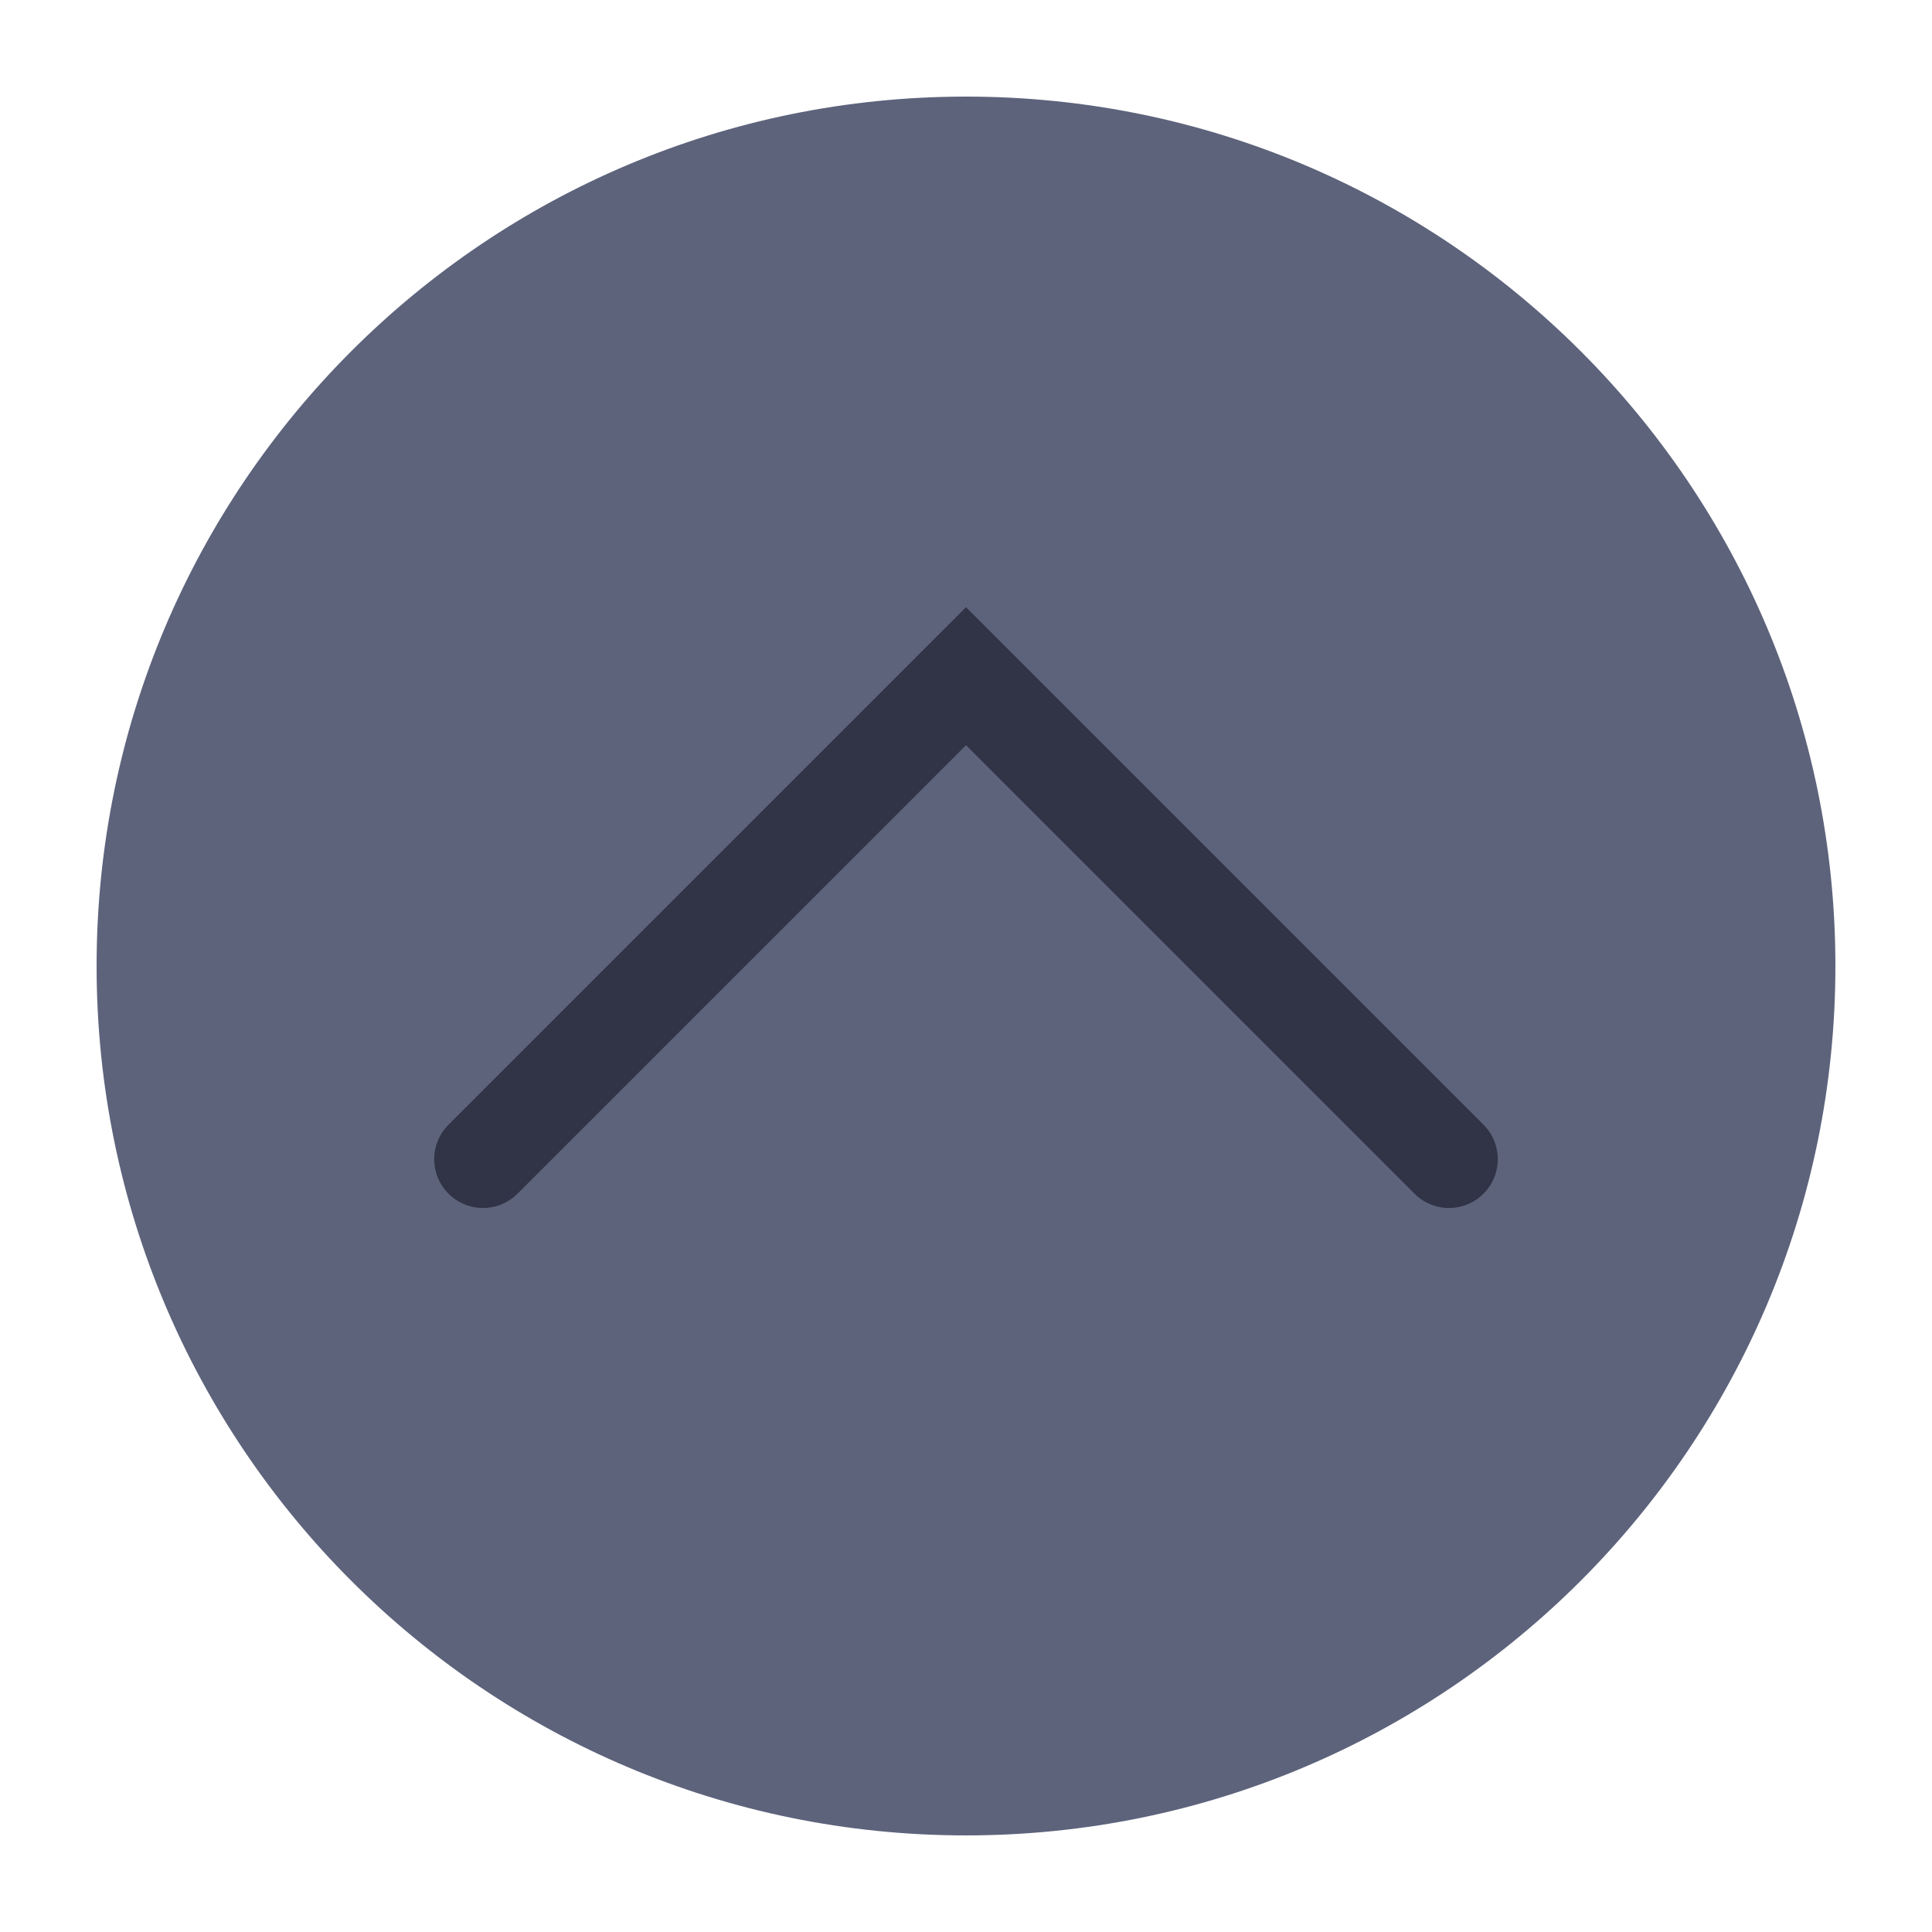
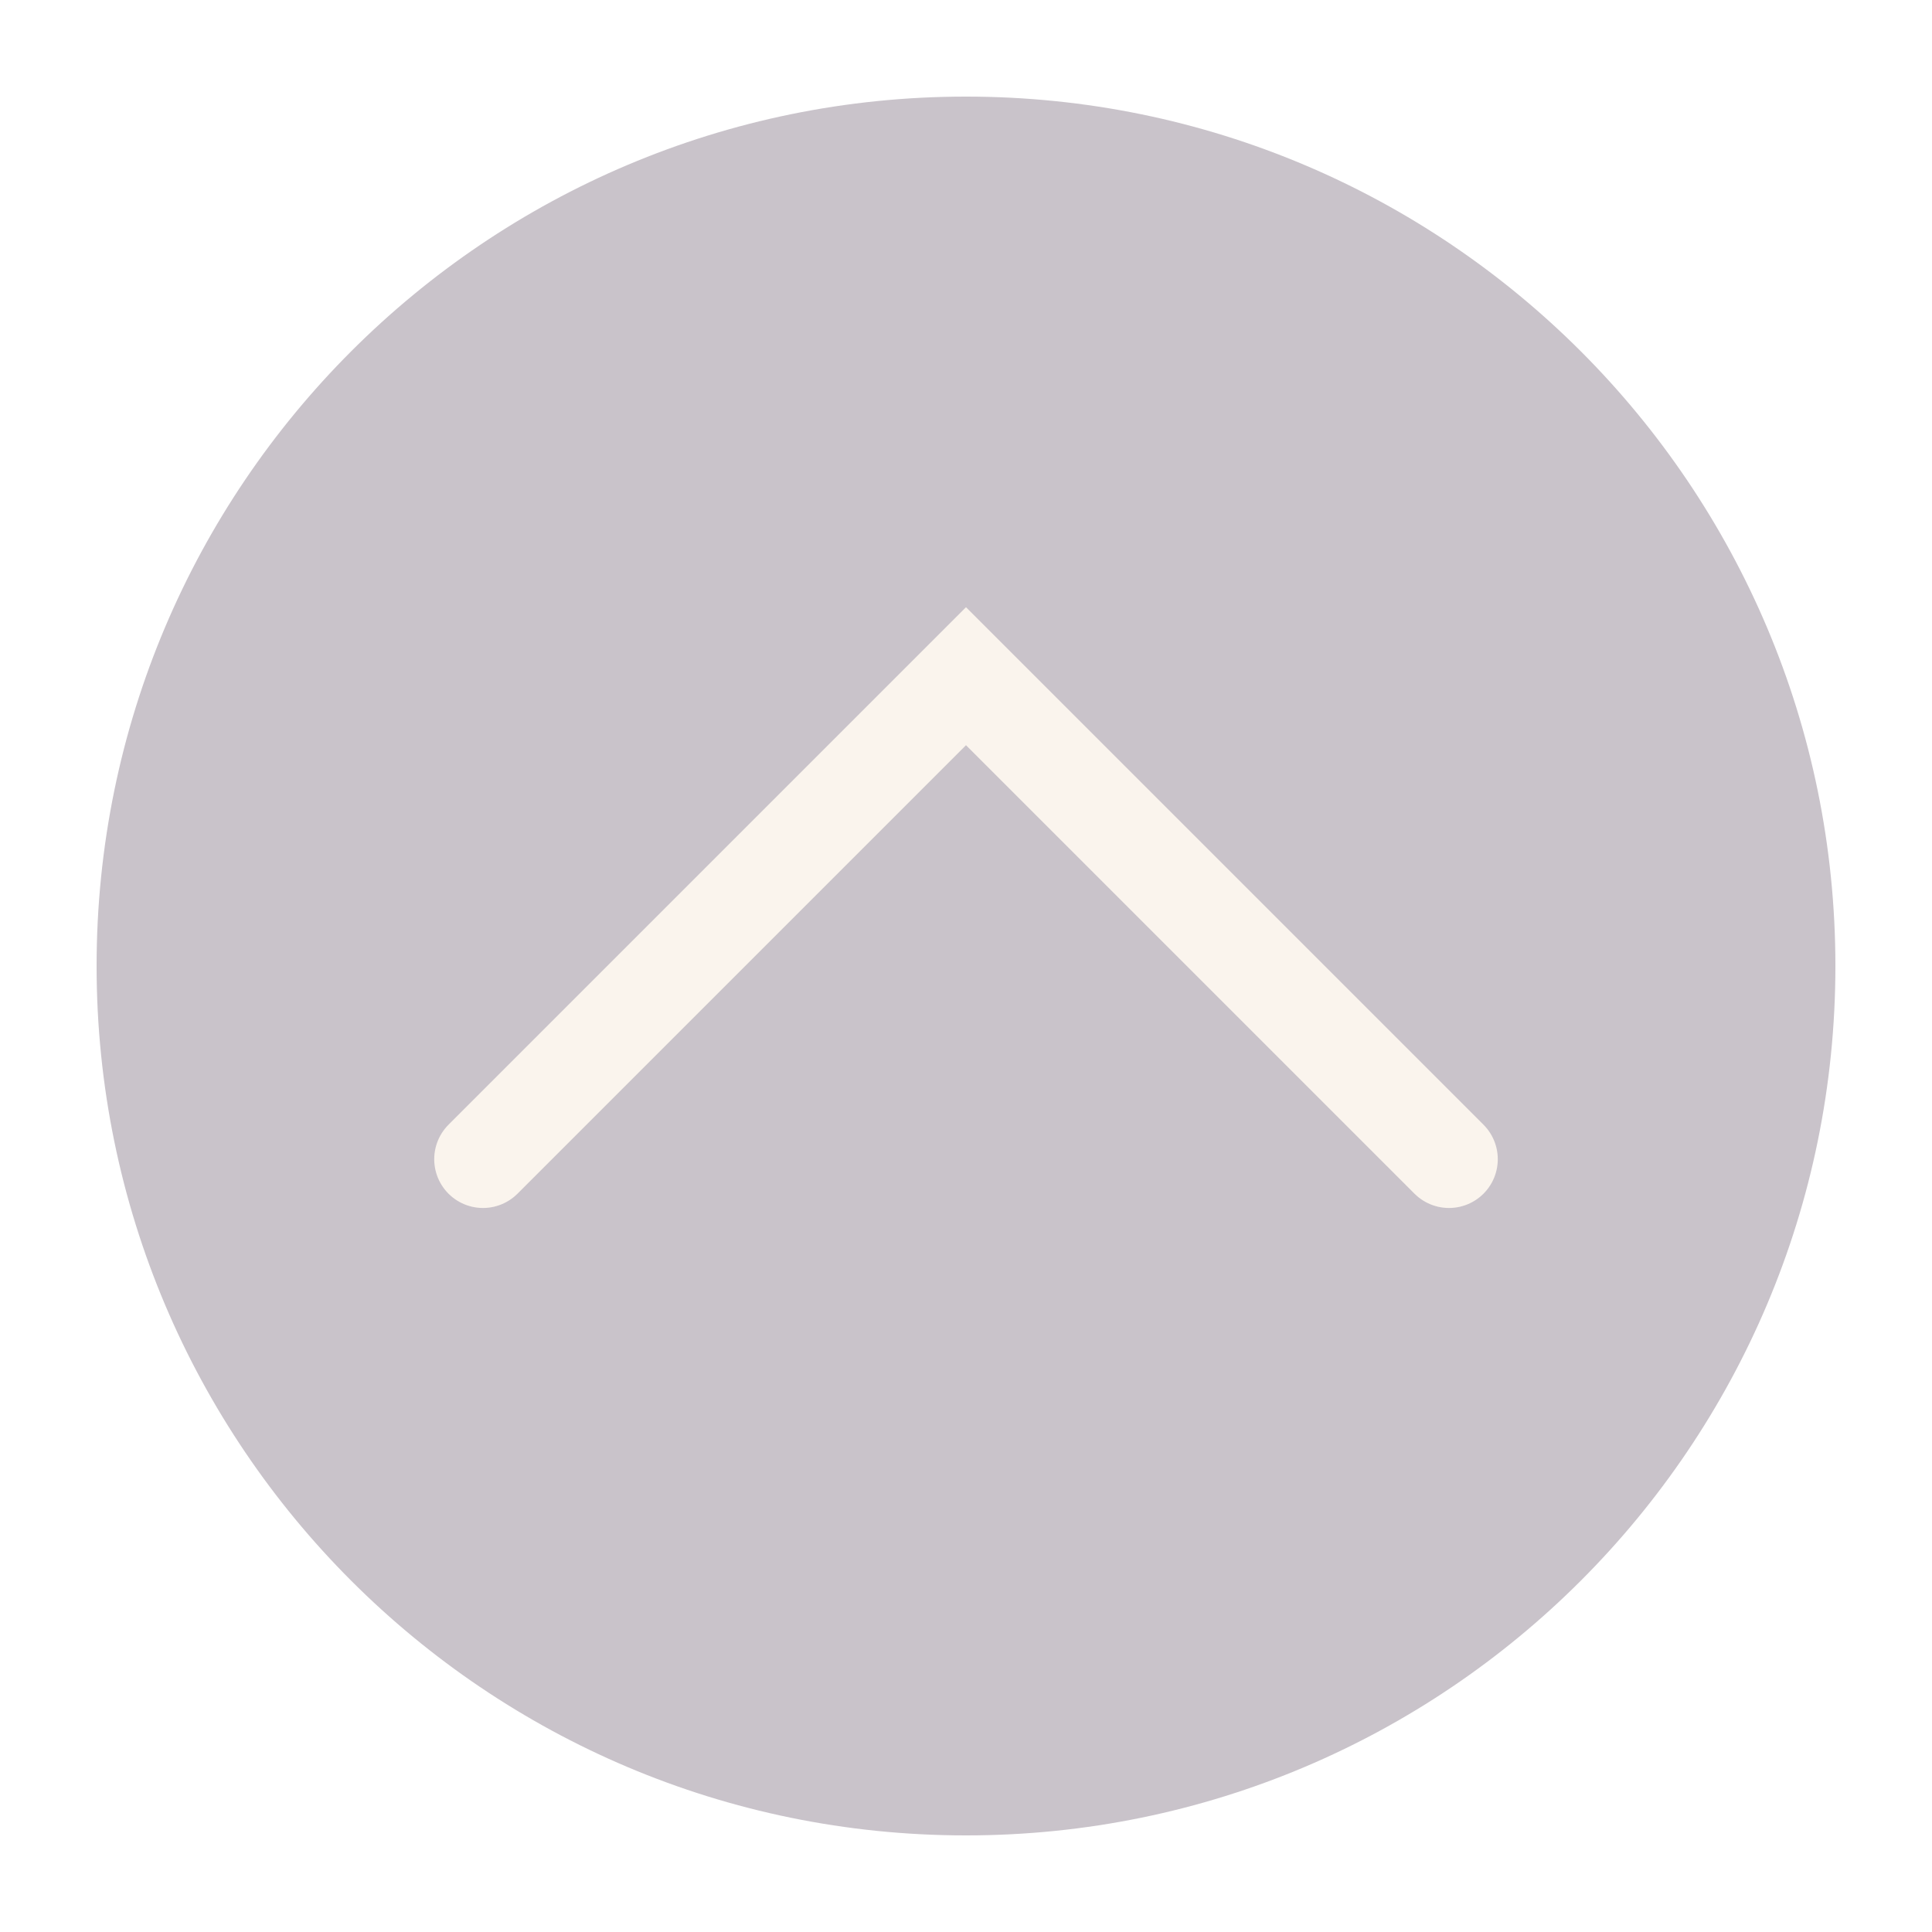
<svg xmlns="http://www.w3.org/2000/svg" viewBox="0 0 50 50" version="1.2" baseProfile="tiny">
  <defs>
</defs>
  <g fill="none" stroke="black" stroke-width="1" fill-rule="evenodd" stroke-linecap="square" stroke-linejoin="bevel">
-     <g fill="#5d637b" fill-opacity="1" stroke="none" transform="matrix(2.5,0,0,2.5,2.5,2.5)" font-family="Noto Sans" font-size="10" font-weight="400" font-style="normal">
+     <g fill="#c9c3ca" fill-opacity="1" stroke="none" transform="matrix(2.5,0,0,2.5,2.5,2.5)" font-family="Noto Sans" font-size="10" font-weight="400" font-style="normal">
      <circle cx="9" cy="9" r="9" />
    </g>
-     <g fill="none" stroke="#303446" stroke-opacity="1" stroke-width="1.01" stroke-linecap="round" stroke-linejoin="miter" stroke-miterlimit="2" transform="matrix(2.5,0,0,2.5,2.5,2.5)" font-family="Noto Sans" font-size="10" font-weight="400" font-style="normal">
+     <g fill="none" stroke="#faf4ed" stroke-opacity="1" stroke-width="1.01" stroke-linecap="round" stroke-linejoin="miter" stroke-miterlimit="2" transform="matrix(2.5,0,0,2.5,2.5,2.5)" font-family="Noto Sans" font-size="10" font-weight="400" font-style="normal">
      <polyline fill="none" vector-effect="none" points="4,11 9,6 14,11 " />
    </g>
    <g fill="none" stroke="#000000" stroke-opacity="1" stroke-width="1" stroke-linecap="square" stroke-linejoin="bevel" transform="matrix(1,0,0,1,0,0)" font-family="Noto Sans" font-size="10" font-weight="400" font-style="normal">
</g>
  </g>
</svg>
